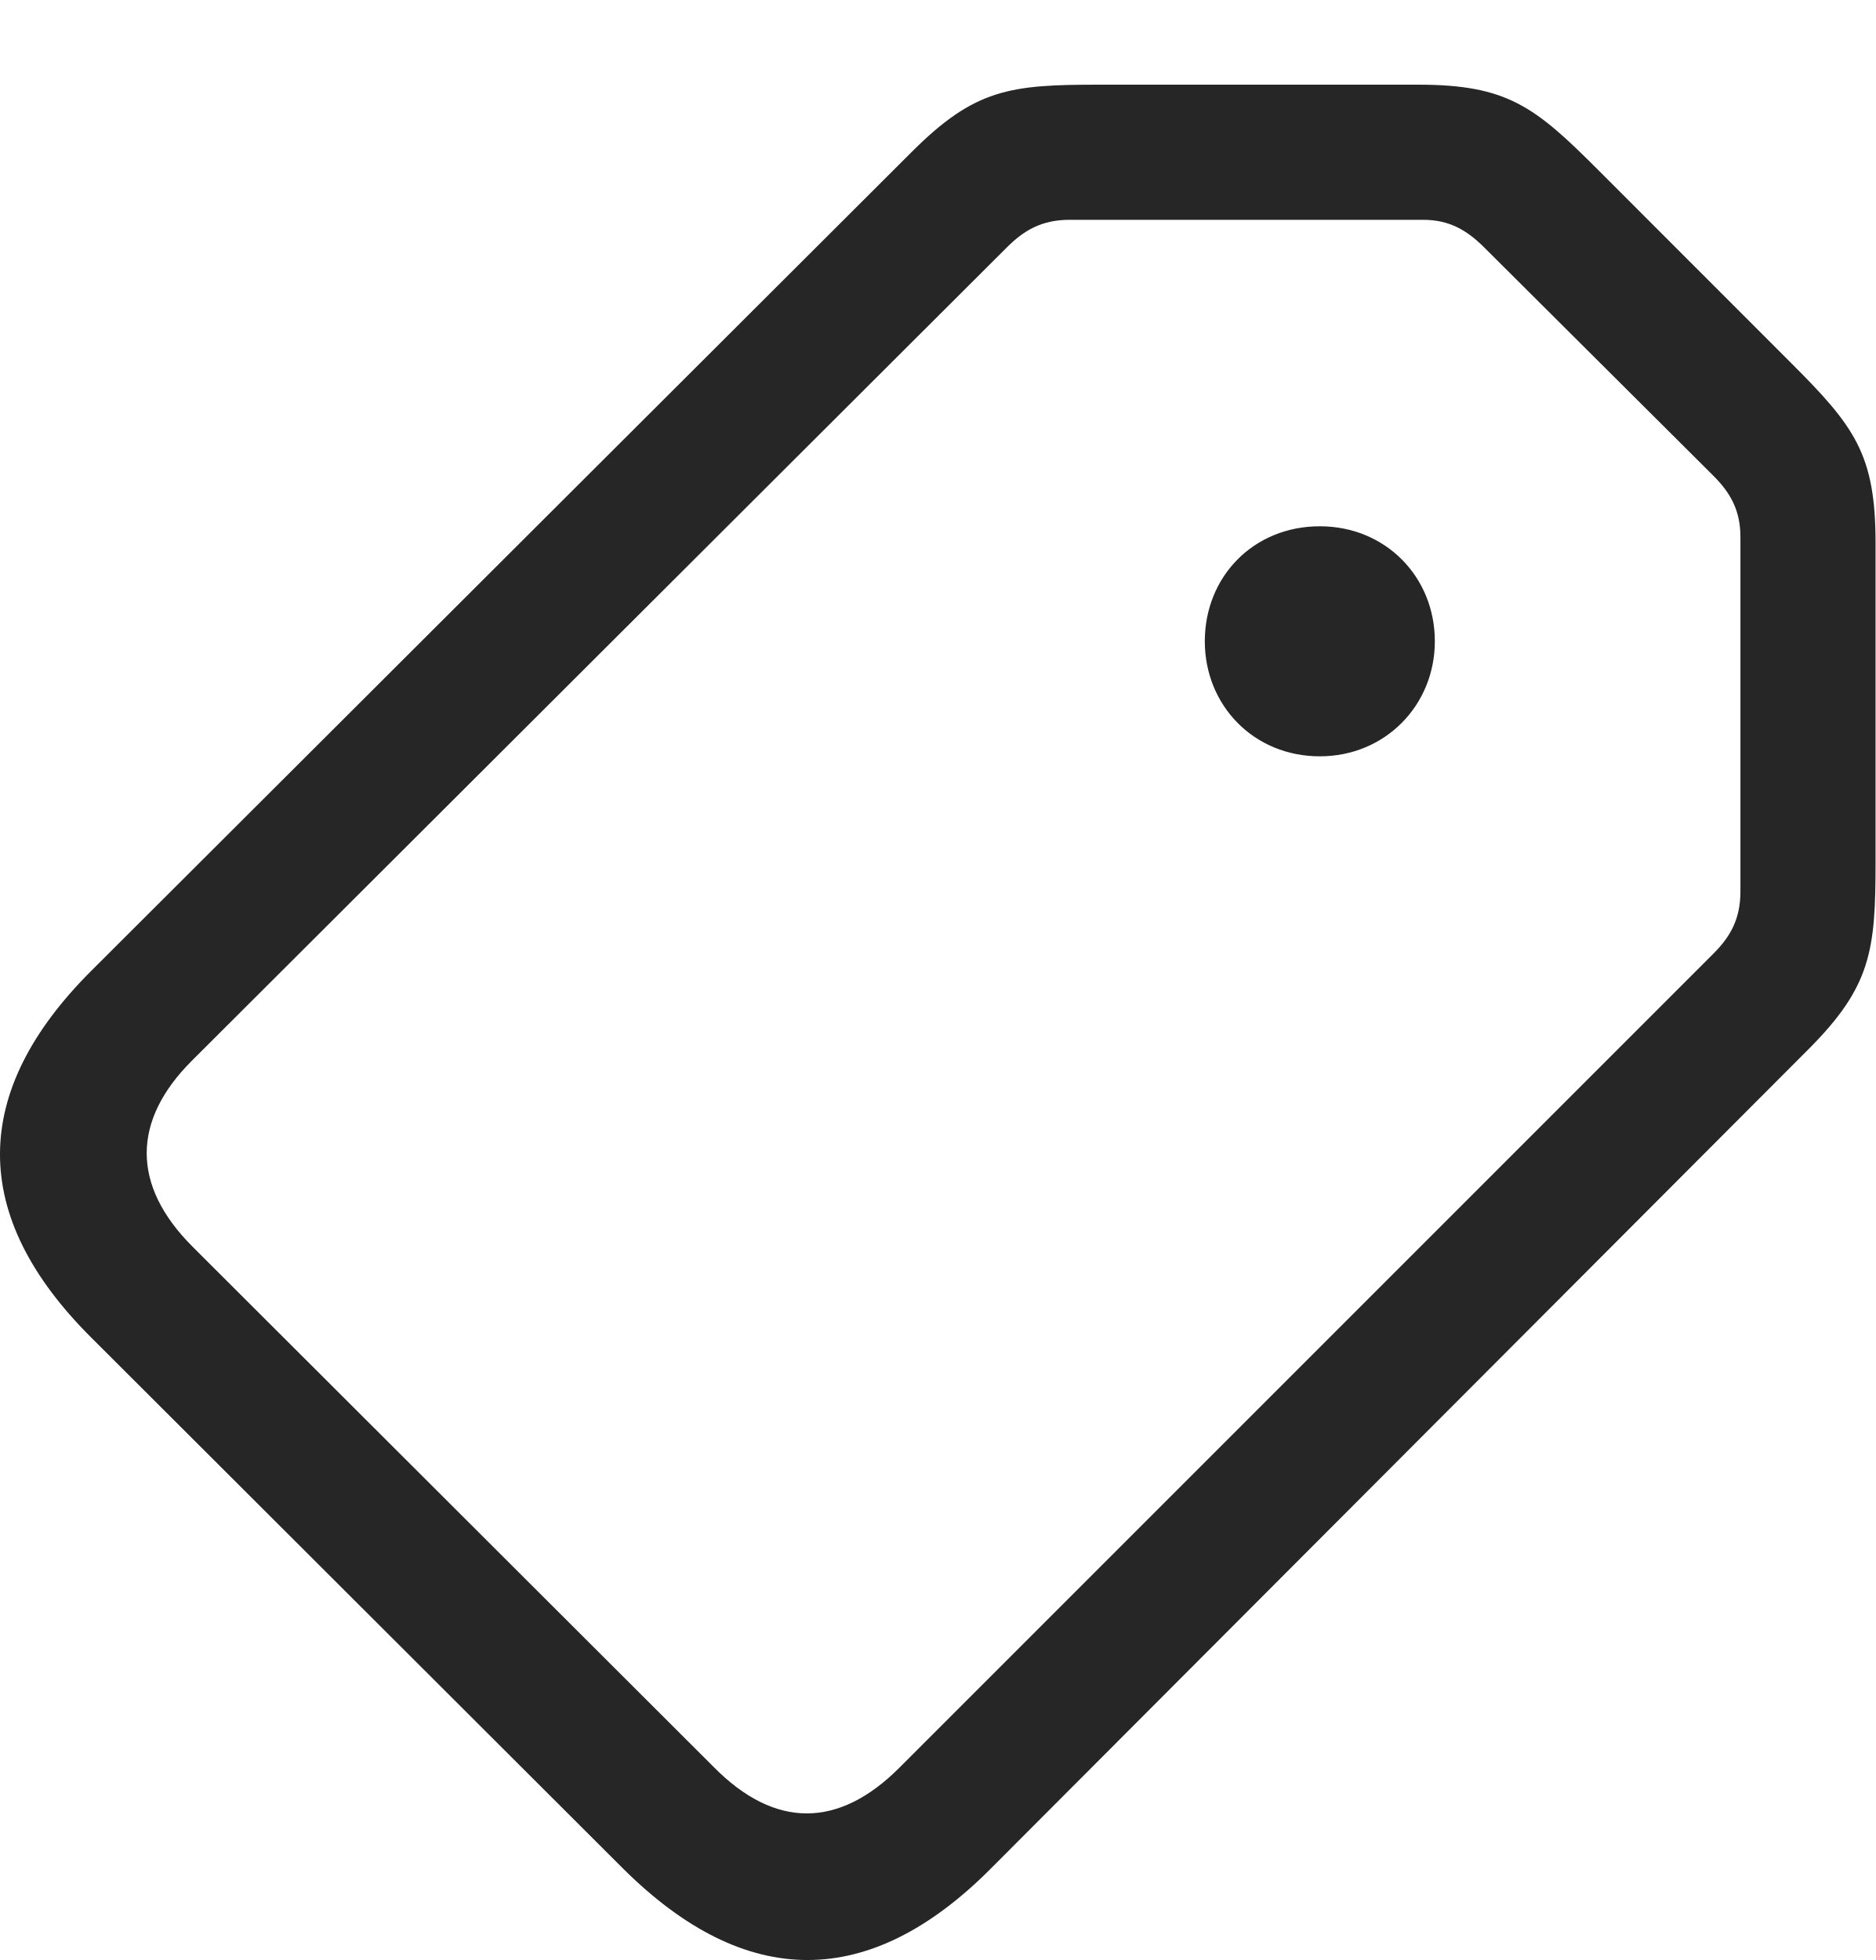
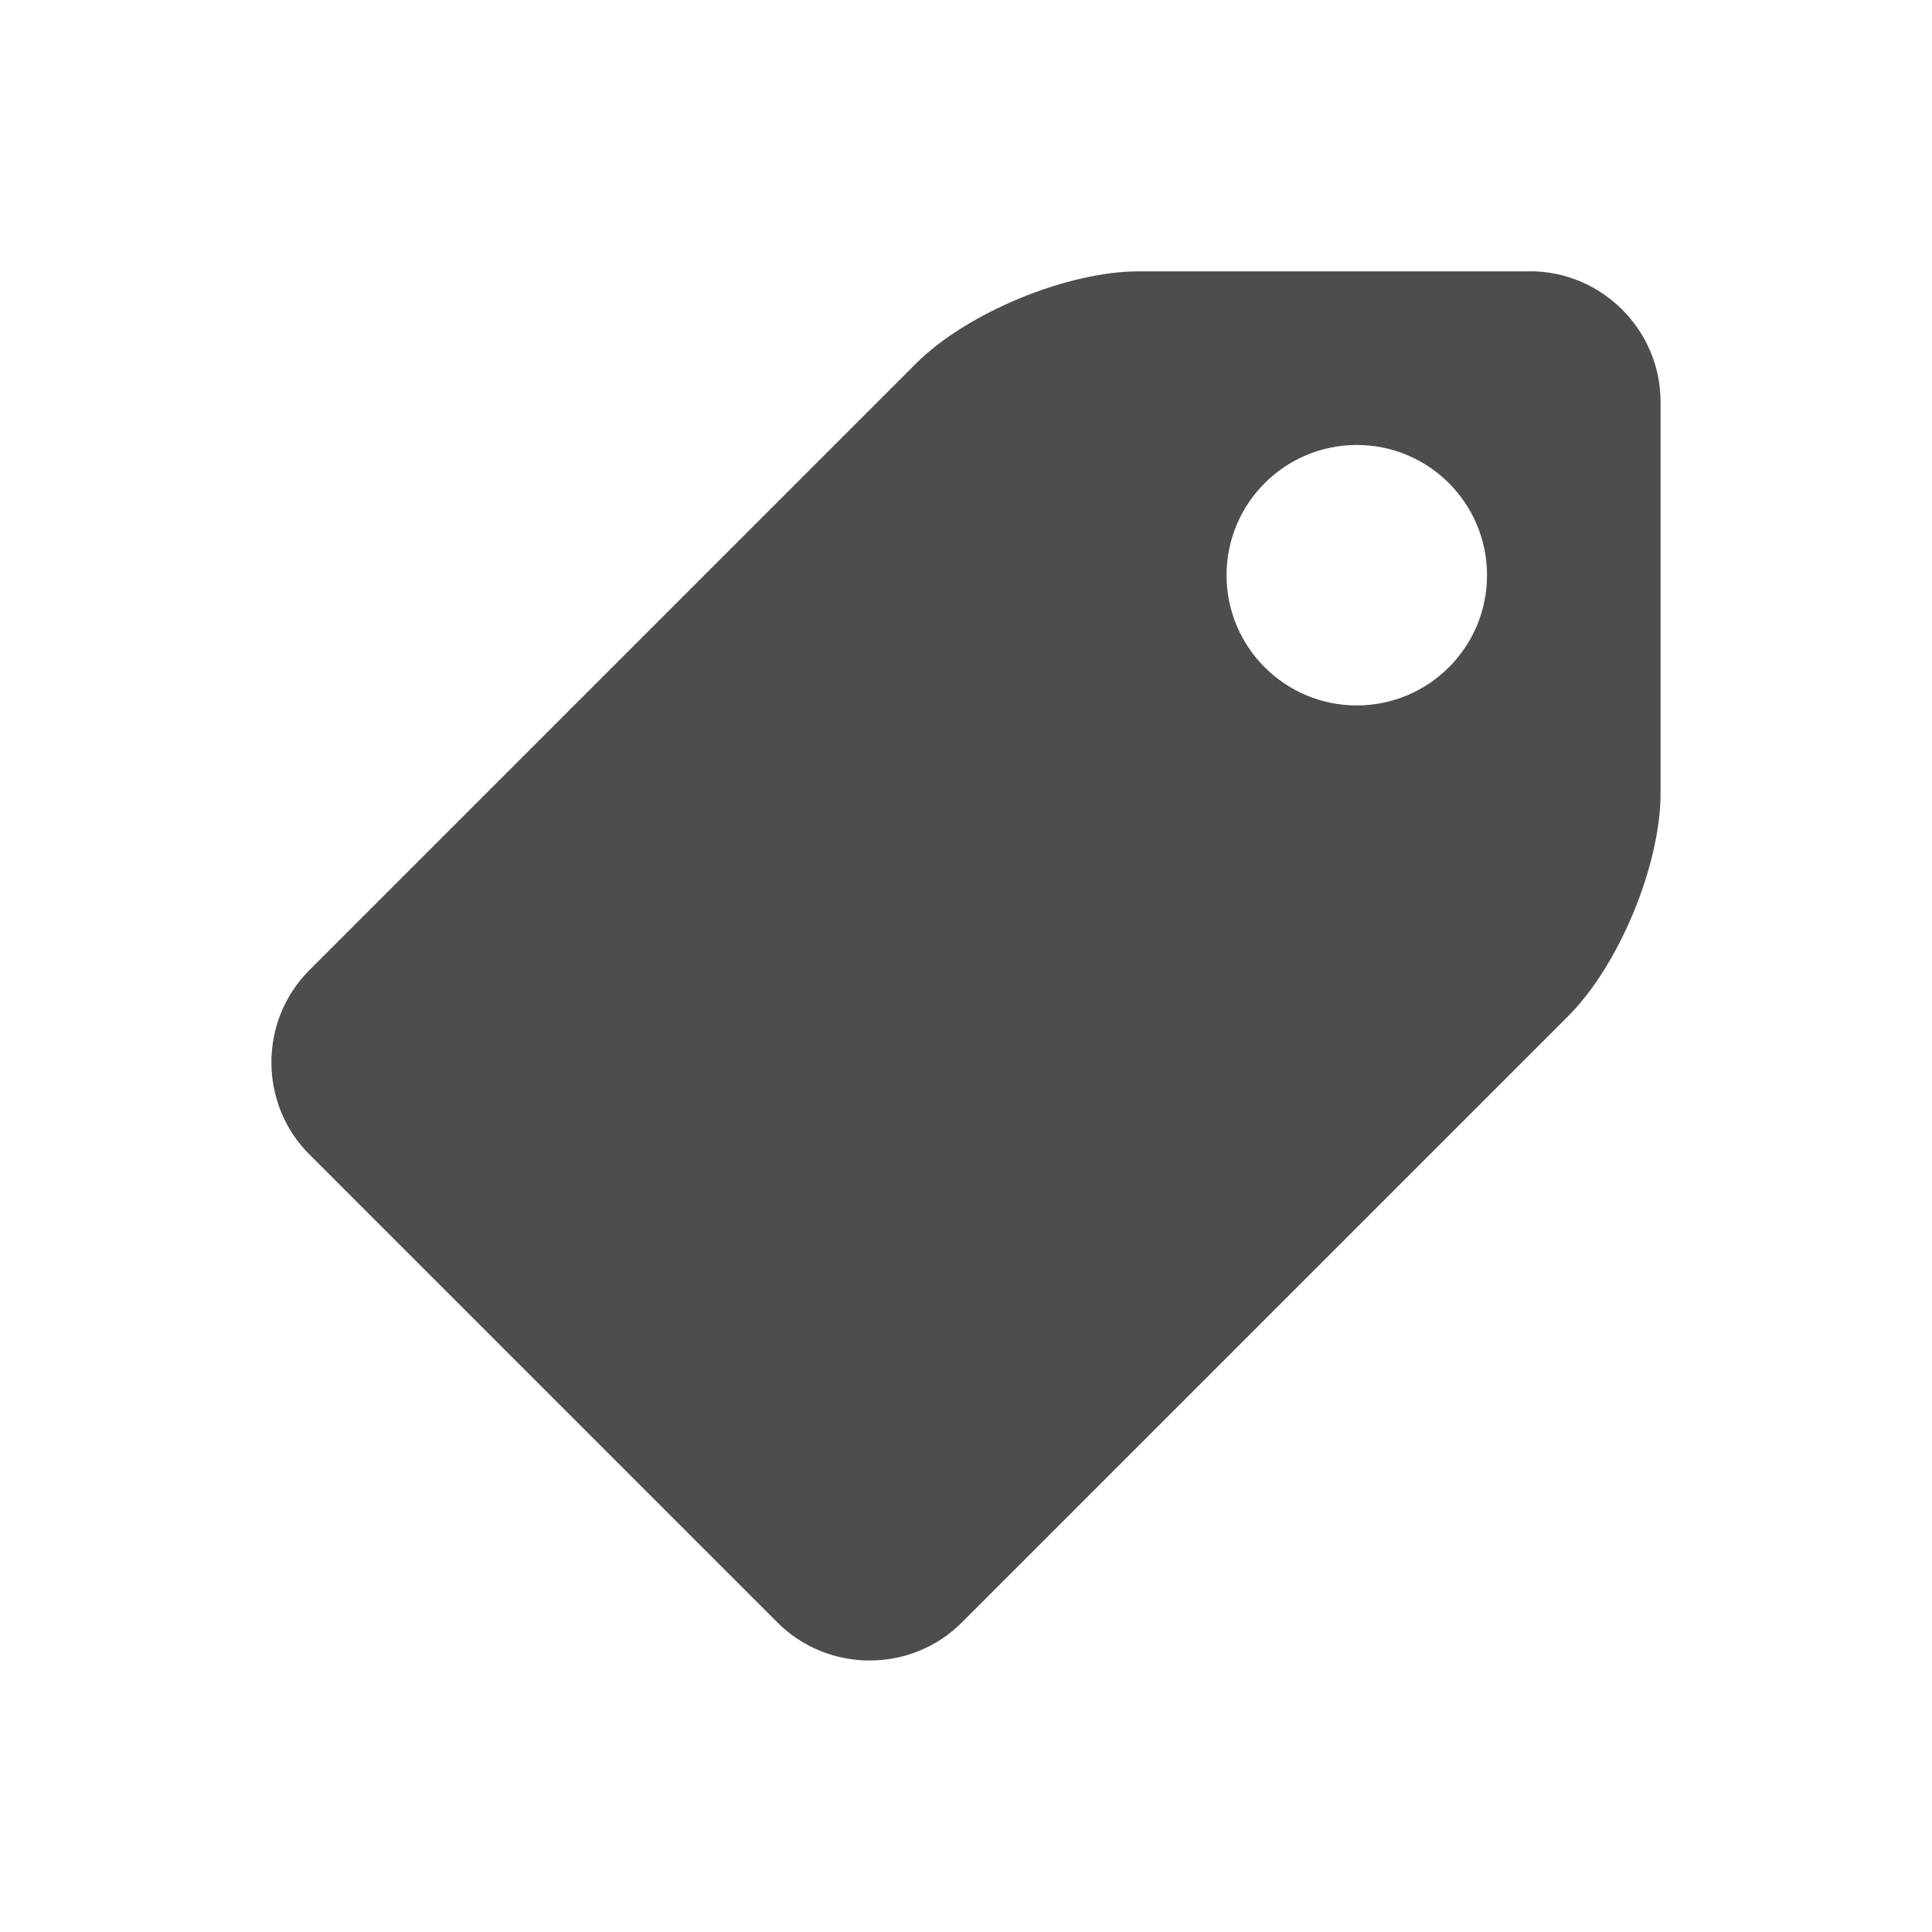
- <svg xmlns="http://www.w3.org/2000/svg" version="1.1" width="21.819" height="22.8">
-   <g>
-     <rect height="22.8" opacity="0" width="21.819" x="0" y="0" />
-     <path d="M11.516 21.747L21.038 12.206C21.77 11.473 21.819 11.053 21.819 10.028L21.819 6.317C21.819 5.282 21.575 4.96 20.832 4.218L18.586 1.971C17.854 1.239 17.532 0.985 16.497 0.985L12.776 0.985C11.751 0.985 11.34 1.034 10.608 1.766L1.057 11.298C-0.339 12.694-0.369 14.139 1.067 15.565L7.249 21.737C8.684 23.163 10.12 23.143 11.516 21.747ZM10.461 20.565C9.758 21.268 9.016 21.278 8.303 20.555L2.239 14.501C1.526 13.788 1.536 13.036 2.229 12.342L11.711 2.88C11.907 2.684 12.112 2.557 12.444 2.557L16.555 2.557C16.858 2.557 17.063 2.675 17.268 2.88L19.934 5.536C20.139 5.741 20.247 5.946 20.247 6.249L20.247 10.37C20.247 10.692 20.129 10.897 19.934 11.092ZM15.354 8.798C16.116 8.798 16.692 8.202 16.692 7.46C16.692 6.708 16.116 6.122 15.354 6.122C14.582 6.122 14.016 6.708 14.016 7.46C14.016 8.202 14.582 8.798 15.354 8.798Z" fill="#000000" fill-opacity="0.85" />
-   </g>
+ <svg xmlns="http://www.w3.org/2000/svg" viewBox="0 0 22 22">
+   <defs id="defs3051">
+     <style type="text/css" id="current-color-scheme">
+      .ColorScheme-Text {
+        color:#4d4d4d;
+      }
+      </style>
+   </defs>
+   <path style="fill:currentColor;fill-opacity:1;stroke:none" d="m17.424 3.09h-4.458c-.817 0-1.959.473-2.537 1.051l-6.905 6.905c-.578.578-.578 1.524 0 2.101l5.328 5.328c.578.578 1.524.578 2.101 0l6.905-6.905c.578-.578 1.051-1.719 1.051-2.537v-4.458c-0-.817-.669-1.486-1.486-1.486zm-1.974 4.943c-.819 0-1.483-.664-1.483-1.483 0-.819.664-1.483 1.483-1.483.819 0 1.483.664 1.483 1.483s-.664 1.483-1.483 1.483z" class="ColorScheme-Text" />
</svg>
